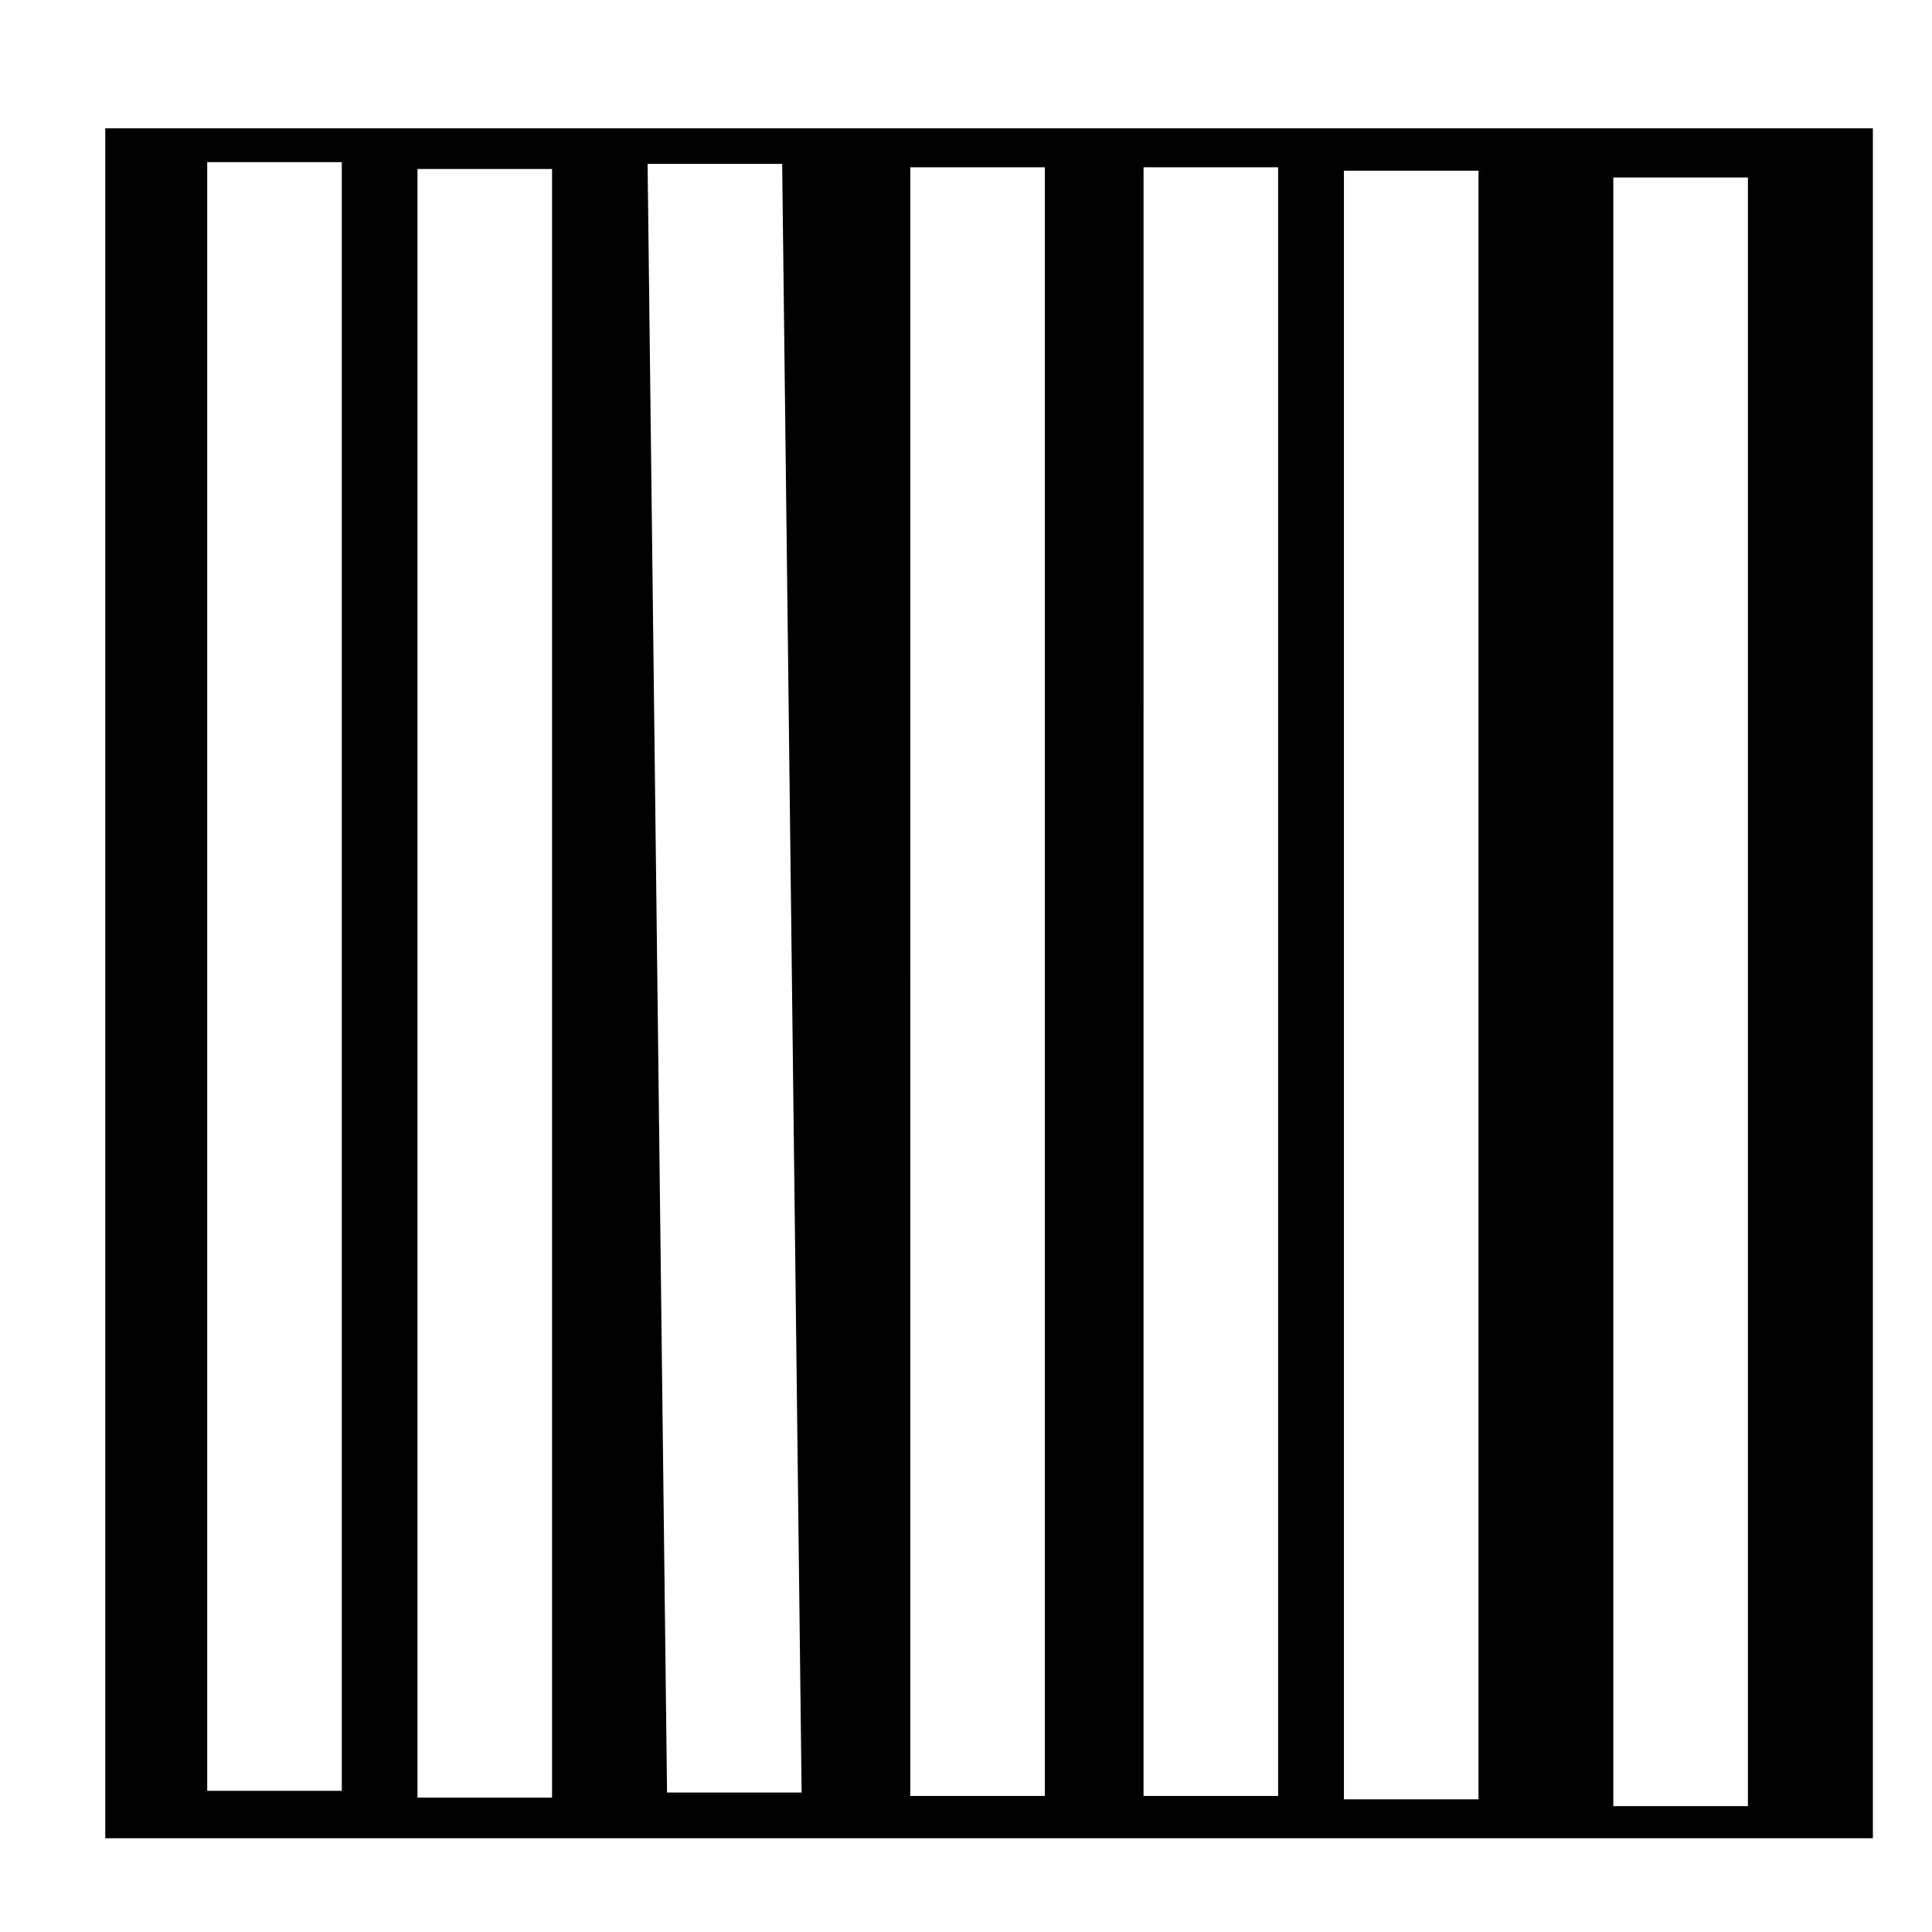
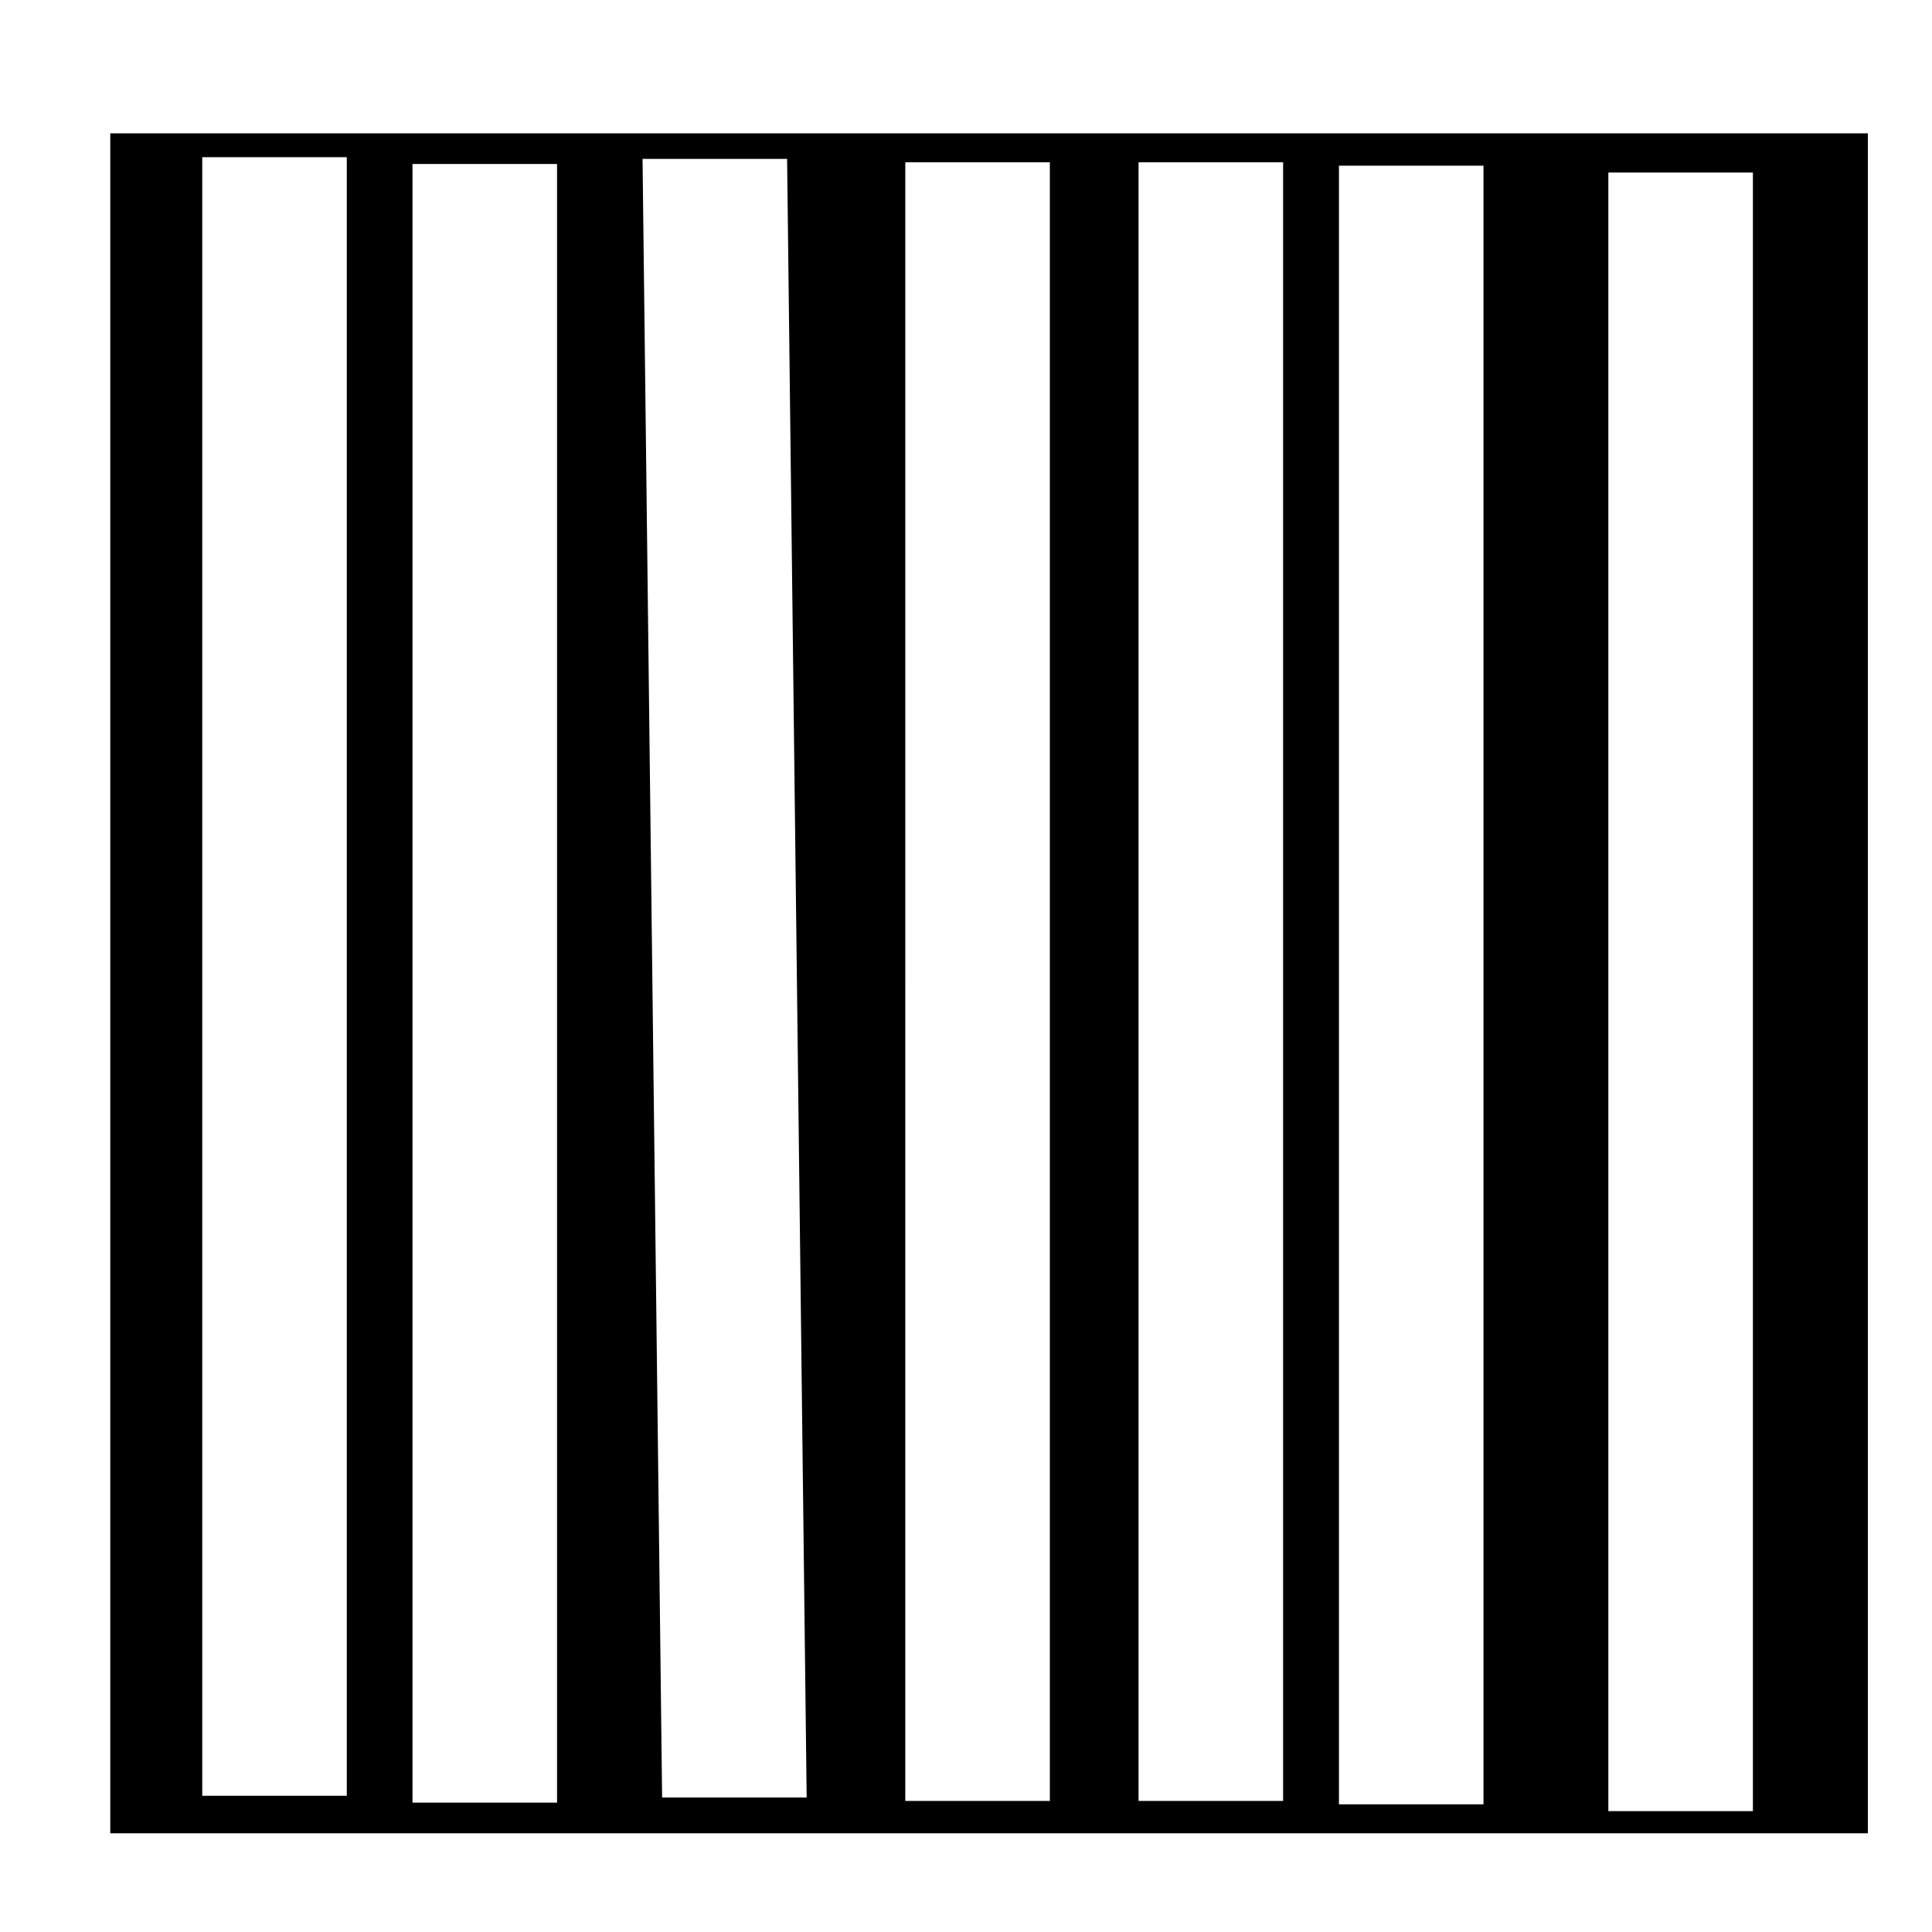
- <svg xmlns="http://www.w3.org/2000/svg" viewBox="0 0 170 170" version="1.1" id="svg3">
-   <defs id="defs7">
-     </defs>
-   <path d="M 9.703,11.733 V 161.313 H 164.358 V 11.733 Z m 8.093,2.097 H 30.515 V 158.015 H 17.796 Z m 38.743,0.15 H 69.258 L 70.98,158.165 H 58.261 Z m 23.12,0.3 H 92.378 V 158.465 H 79.658 Z m 20.525,0 h 12.719 V 158.465 H 100.183 Z M 36.296,14.43 H 49.015 V 158.615 H 36.296 Z m 81.52,0.15 h 12.719 v 144.185 h -12.719 z m 23.705,0.6 h 12.719 V 159.365 h -12.719 z" style="fill:#000000;fill-rule:evenodd;stroke:#000000;stroke-width:0.877" id="rect1791" />
+ <svg xmlns="http://www.w3.org/2000/svg" viewBox="0 0 170 170">
+   <path d="M 9.703,11.733 V 161.313 H 164.358 V 11.733 Z m 8.093,2.097 H 30.515 V 158.015 H 17.796 Z m 38.743,0.15 H 69.258 L 70.98,158.165 H 58.261 Z m 23.12,0.3 H 92.378 V 158.465 H 79.658 Z m 20.525,0 h 12.719 V 158.465 H 100.183 Z M 36.296,14.43 H 49.015 V 158.615 H 36.296 Z m 81.52,0.15 h 12.719 v 144.185 h -12.719 z m 23.705,0.6 h 12.719 V 159.365 h -12.719 z" id="SquishSquare" />
</svg>
